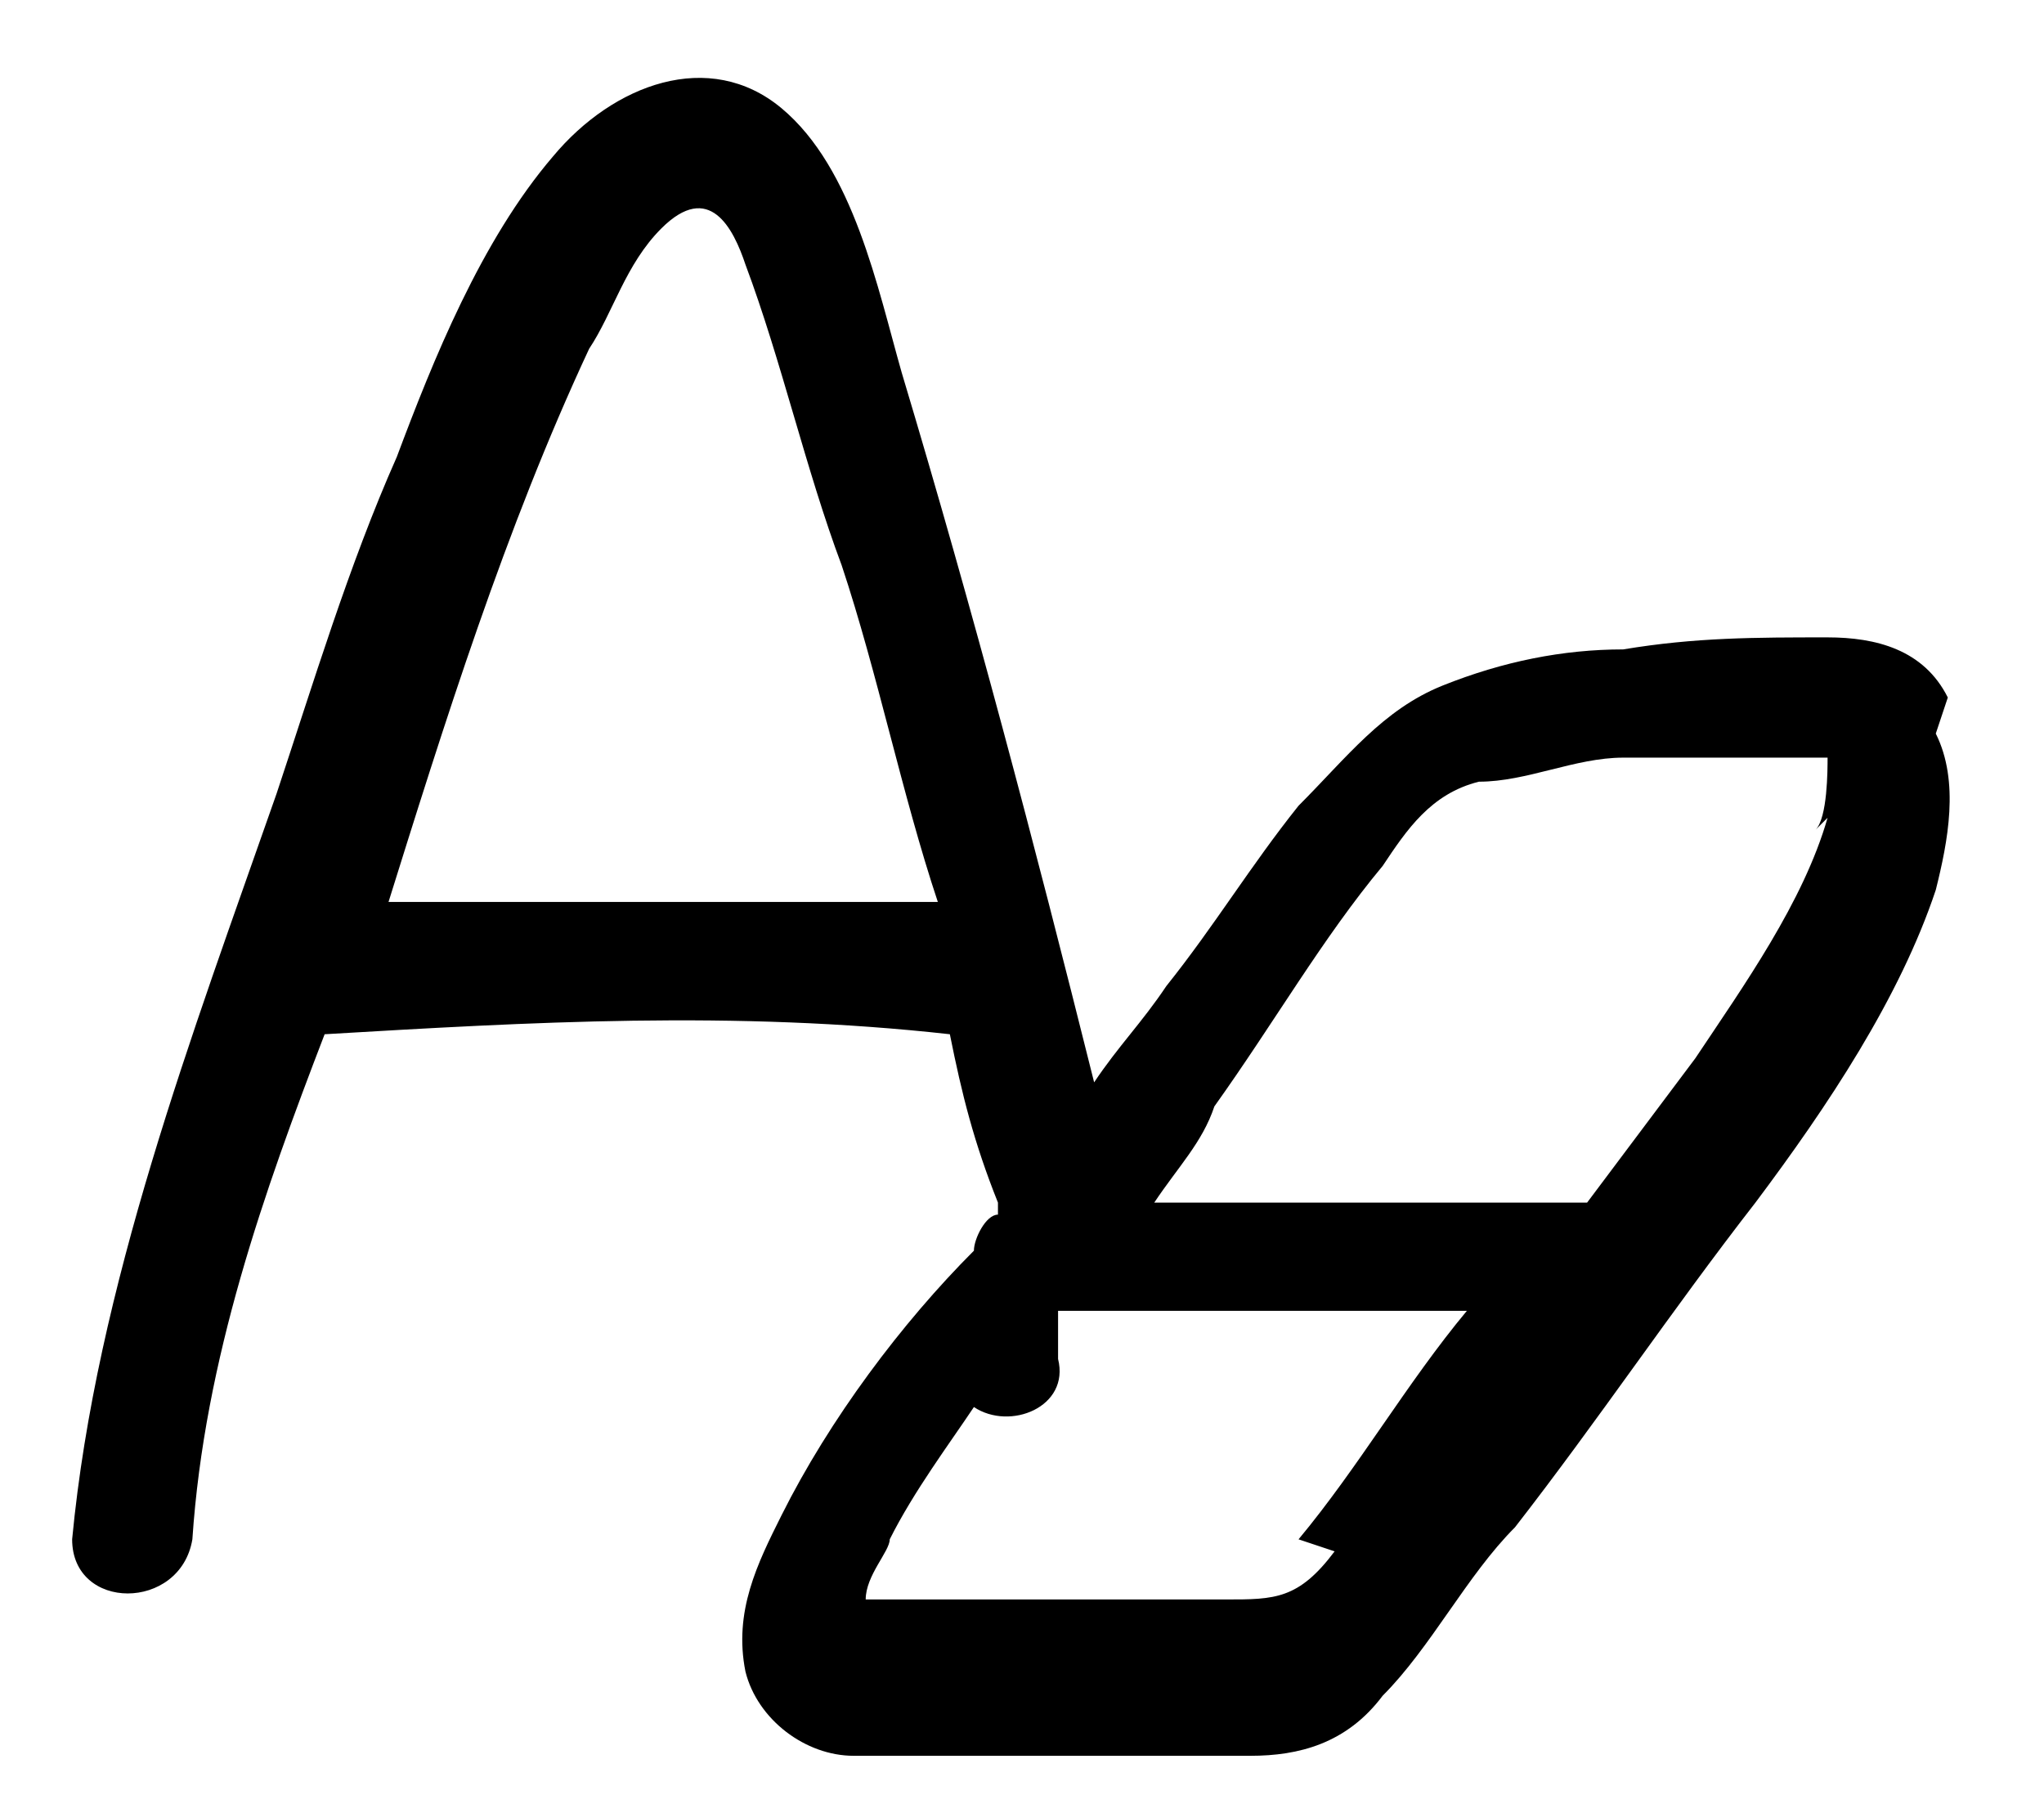
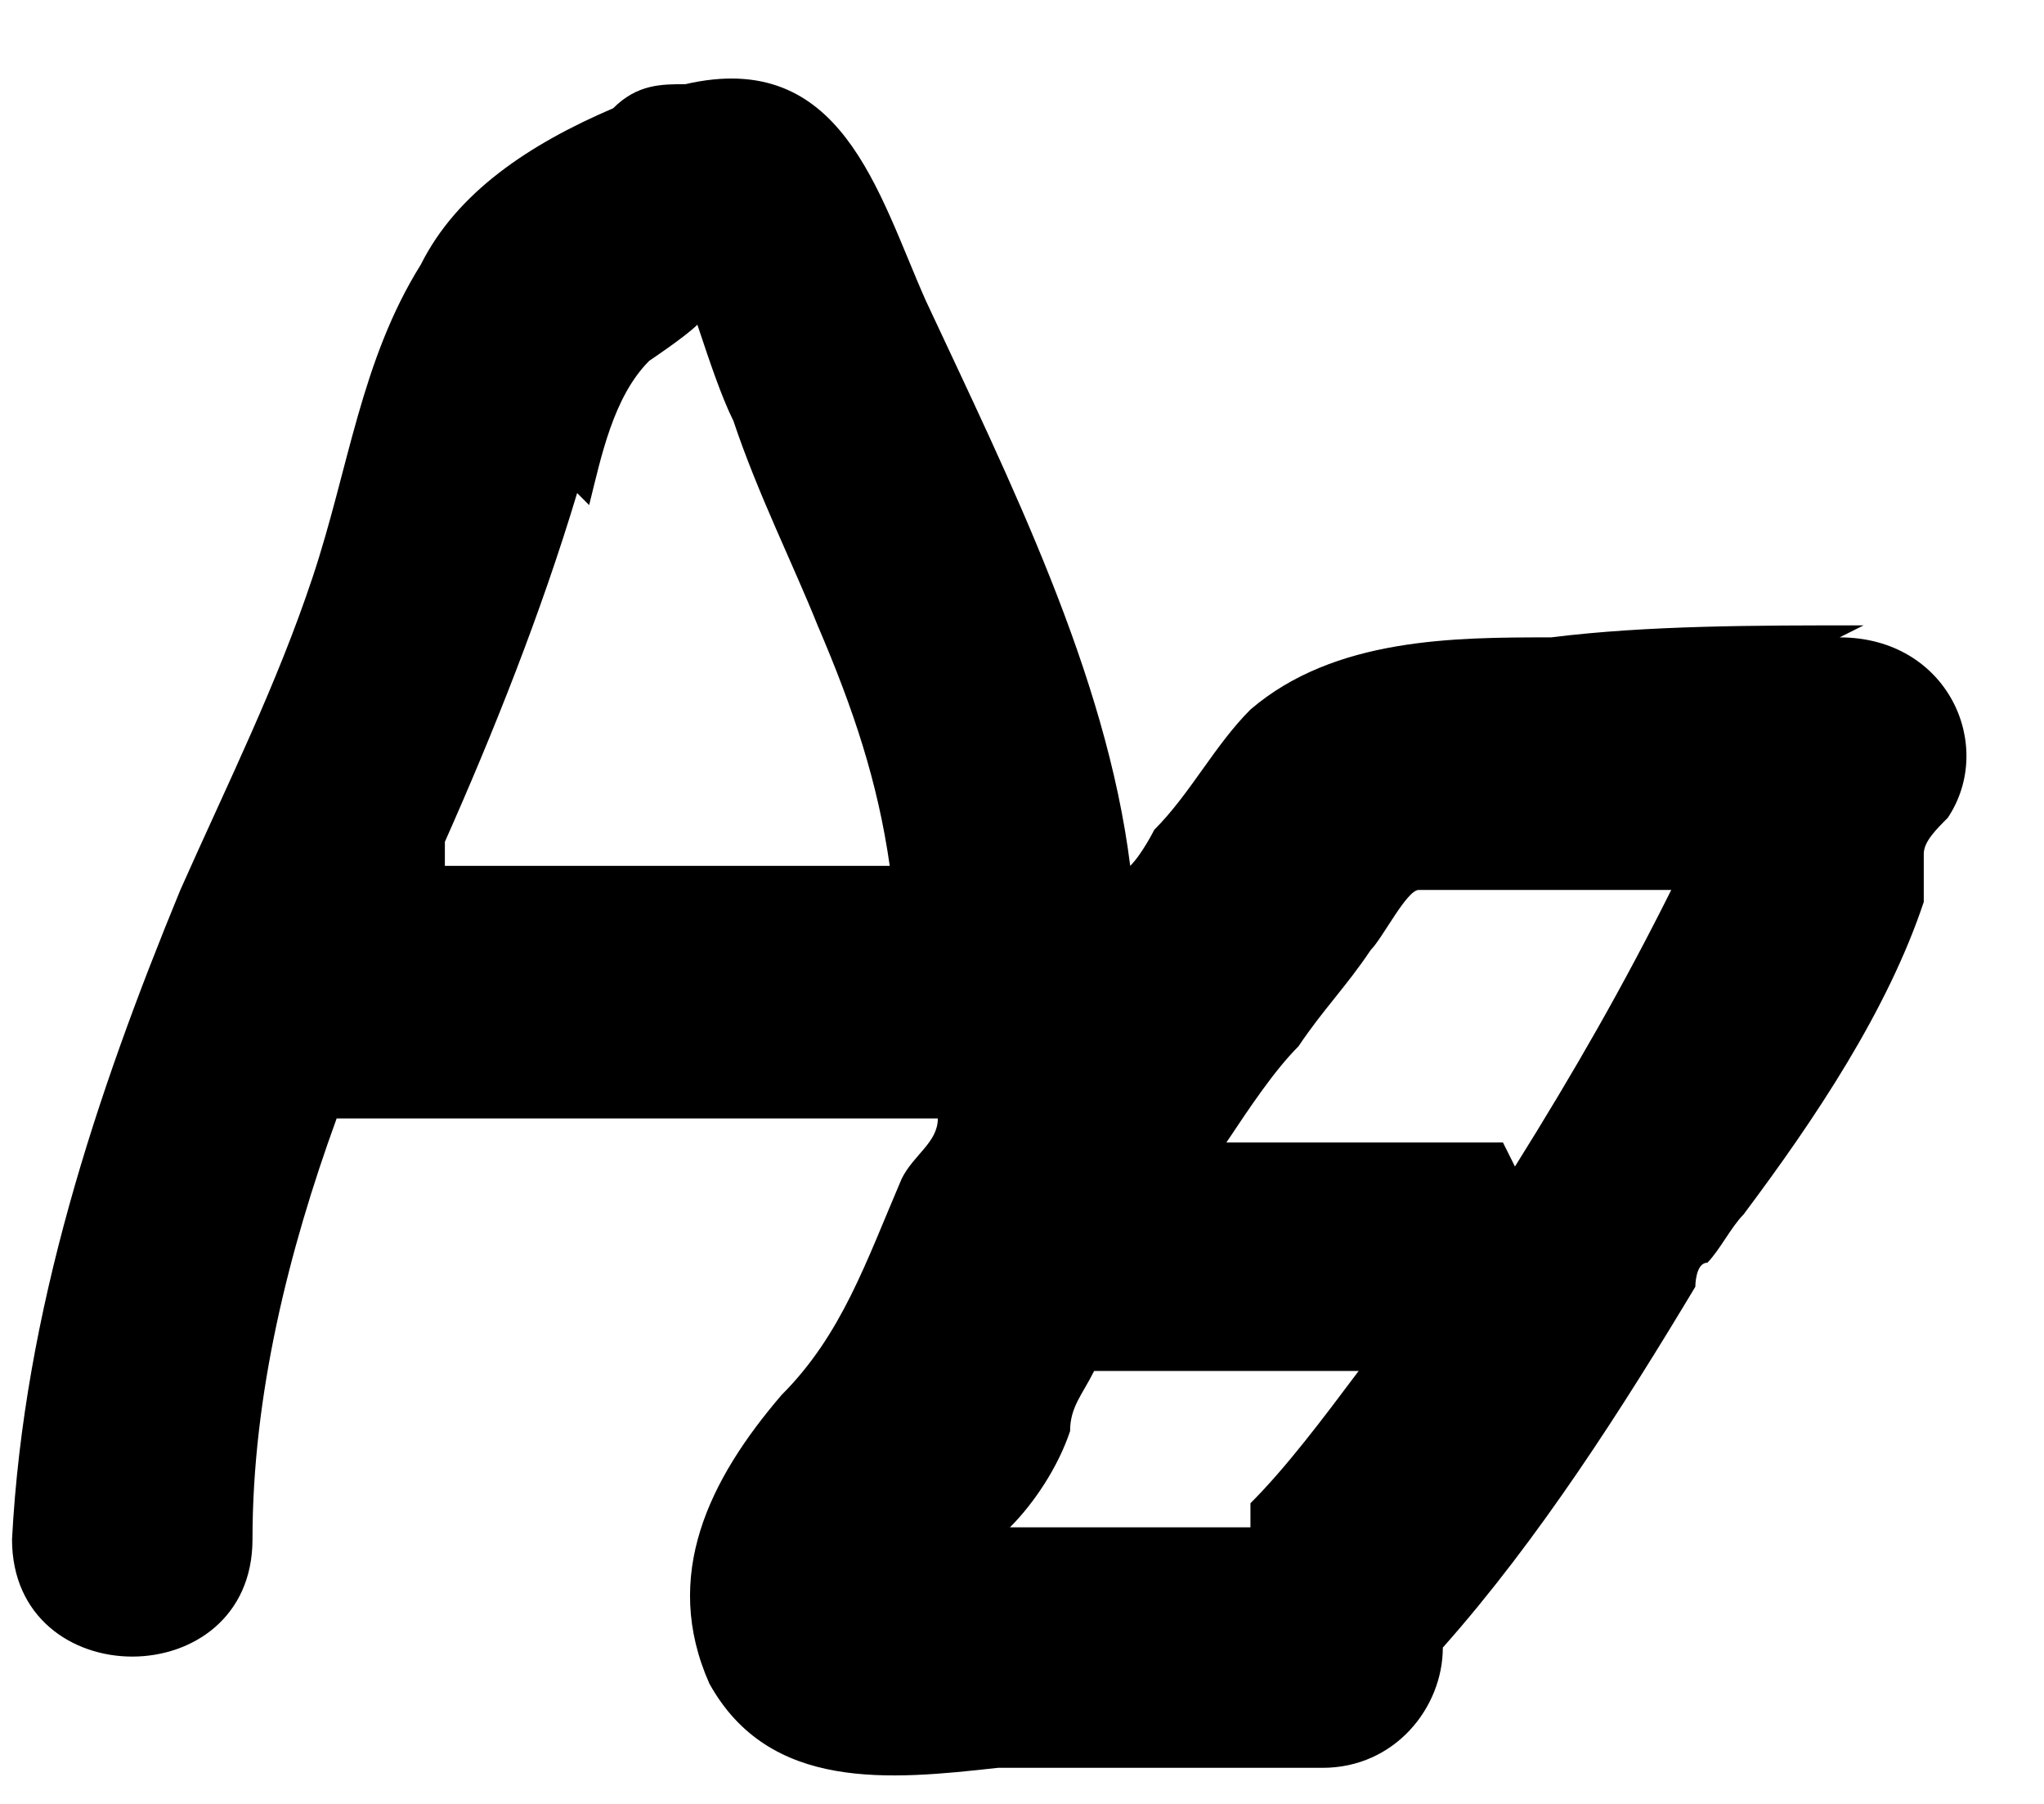
<svg xmlns="http://www.w3.org/2000/svg" id="Layer_1" version="1.1" viewBox="0 0 17 15">
-   <path d="M16.2,5.8c-.2-.4-.6-.5-1-.5-.6,0-1.1,0-1.7.1-.5,0-1,.1-1.5.3-.5.2-.8.6-1.2,1-.4.5-.7,1-1.1,1.5-.2.3-.4.5-.6.8-.5-2-1-3.9-1.6-5.9-.2-.7-.4-1.7-1-2.2-.6-.5-1.4-.2-1.9.4-.6.7-1,1.7-1.3,2.5-.4.9-.7,1.9-1,2.8-.7,2-1.5,4.1-1.7,6.2,0,.6.9.6,1,0,.1-1.5.6-2.9,1.1-4.2,1.7-.1,3.4-.2,5.2,0,.1.5.2.9.4,1.4,0,0,0,0,0,.1-.1,0-.2.2-.2.3-.6.6-1.2,1.4-1.6,2.2-.2.4-.4.8-.3,1.3.1.4.5.7.9.7.5,0,1,0,1.5,0,.6,0,1.2,0,1.8,0,.4,0,.8-.1,1.1-.5.4-.4.7-1,1.1-1.4.7-.9,1.3-1.8,2-2.7.6-.8,1.2-1.7,1.5-2.6.1-.4.2-.9,0-1.3ZM3.2,7.6c.5-1.6,1-3.2,1.7-4.7.2-.3.3-.7.6-1,.4-.4.6,0,.7.3.3.8.5,1.7.8,2.5.3.9.5,1.9.8,2.8-1.5,0-3.1,0-4.6,0ZM11.1,12.9c-.3.4-.5.4-.9.4-.4,0-.9,0-1.3,0-.5,0-1,0-1.5,0,0,0-.1,0-.2,0,0,0,0,0,0,0,0,0,0,0,0,0,0-.2.2-.4.2-.5.2-.4.5-.8.7-1.1.3.2.8,0,.7-.4,0-.1,0-.2,0-.4,1.1,0,2.3,0,3.4,0-.5.6-.9,1.3-1.4,1.9ZM15.2,6.8c-.2.7-.7,1.4-1.1,2-.3.4-.6.8-.9,1.2,0,0-.1,0-.2,0-1.1,0-2.2,0-3.4,0,.2-.3.4-.5.5-.8.5-.7.9-1.4,1.4-2,.2-.3.4-.6.8-.7.4,0,.8-.2,1.2-.2.4,0,.8,0,1.2,0,0,0,.4,0,.5,0,0,.1,0,.5-.1.6Z" />
+   <path d="M15.5,5.2c-.9,0-1.8,0-2.6.1-.8,0-1.8,0-2.5.6-.3.3-.5.7-.8,1,0,0-.1.2-.2.3-.2-1.6-1-3.2-1.7-4.7-.4-.9-.7-2.1-2-1.8,0,0,0,0,0,0-.2,0-.4,0-.6.2-.7.3-1.3.7-1.6,1.3-.5.8-.6,1.7-.9,2.6-.3.9-.7,1.7-1.1,2.6-.7,1.7-1.3,3.5-1.4,5.4,0,1.3,2,1.3,2,0,0-1.2.3-2.4.7-3.5,0,0,0,0,.1,0,1.6,0,3.2,0,4.9,0,0,.2-.2.3-.3.5-.3.7-.5,1.3-1,1.8-.6.7-1,1.5-.6,2.4.5.9,1.5.8,2.4.7.9,0,1.8,0,2.7,0,.6,0,1-.5,1-1,.8-.9,1.5-2,2.1-3,0,0,0-.2.1-.2.1-.1.2-.3.3-.4.6-.8,1.2-1.7,1.5-2.6,0-.1,0-.3,0-.4,0-.1.1-.2.2-.3.4-.6,0-1.5-.9-1.5ZM4.9,4.2c.1-.4.2-.9.5-1.2,0,0,.3-.2.4-.3.1.3.2.6.3.8.2.6.5,1.2.7,1.7.3.7.5,1.3.6,2-1.2,0-2.5,0-3.7,0,0,0,0-.1,0-.2.4-.9.8-1.9,1.1-2.9ZM10.4,12.6s0,0,0,.1c-.4,0-.9,0-1.3,0-.2,0-.5,0-.7,0,0,0,0,0,0,0,.2-.2.4-.5.5-.8,0-.2.1-.3.2-.5.1,0,.2,0,.3,0h1.9c-.3.4-.6.8-.9,1.1ZM12.5,9.5s0,0,0,0h-2.3c.2-.3.4-.6.6-.8.2-.3.4-.5.6-.8.1-.1.3-.5.4-.5,0,0,.5,0,.7,0,.3,0,.7,0,1,0,.1,0,.3,0,.4,0-.4.8-.8,1.5-1.3,2.3Z" />
</svg>
